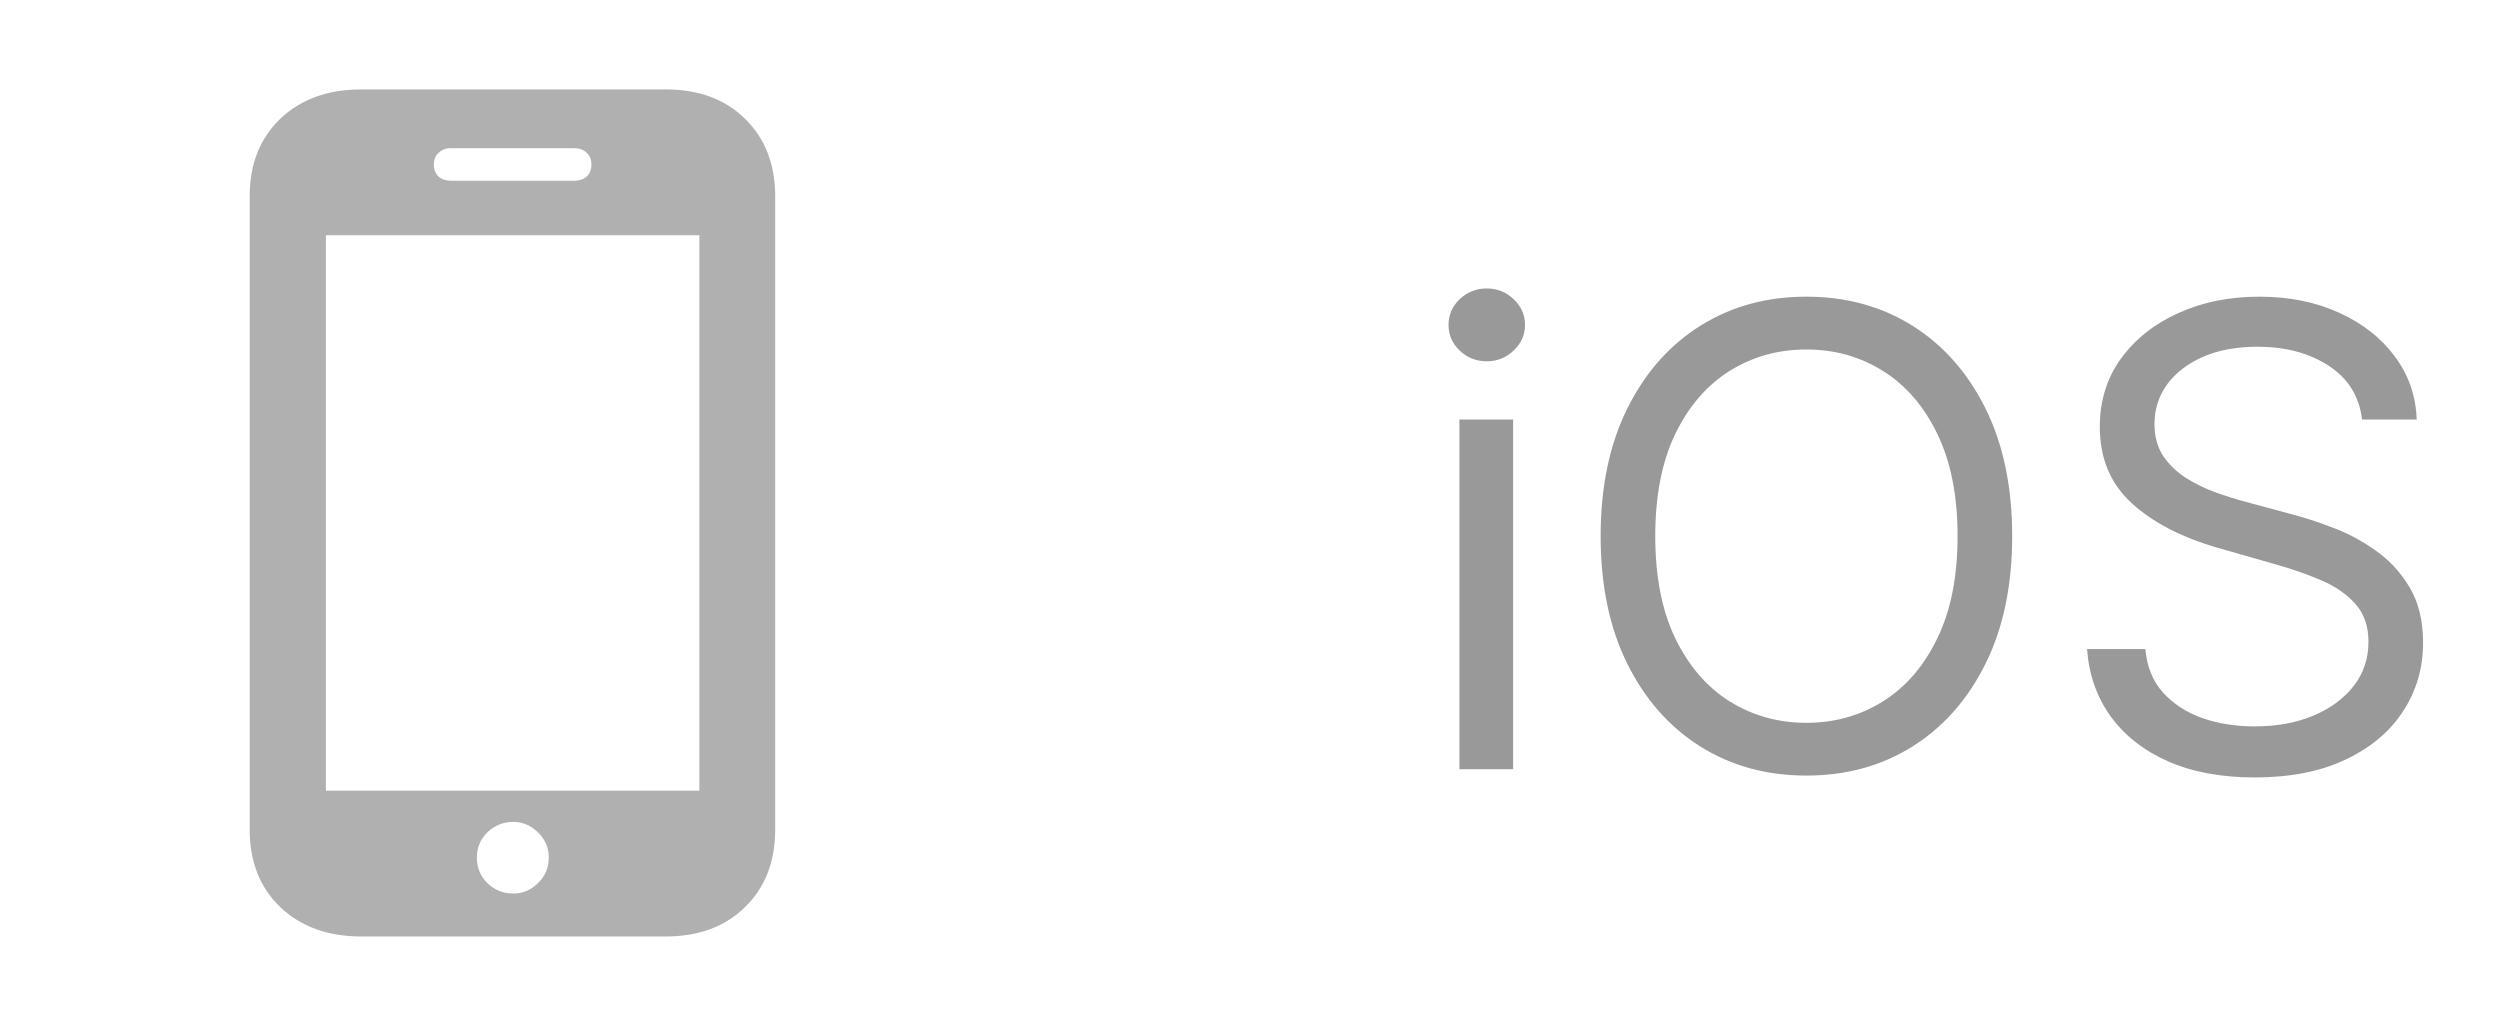
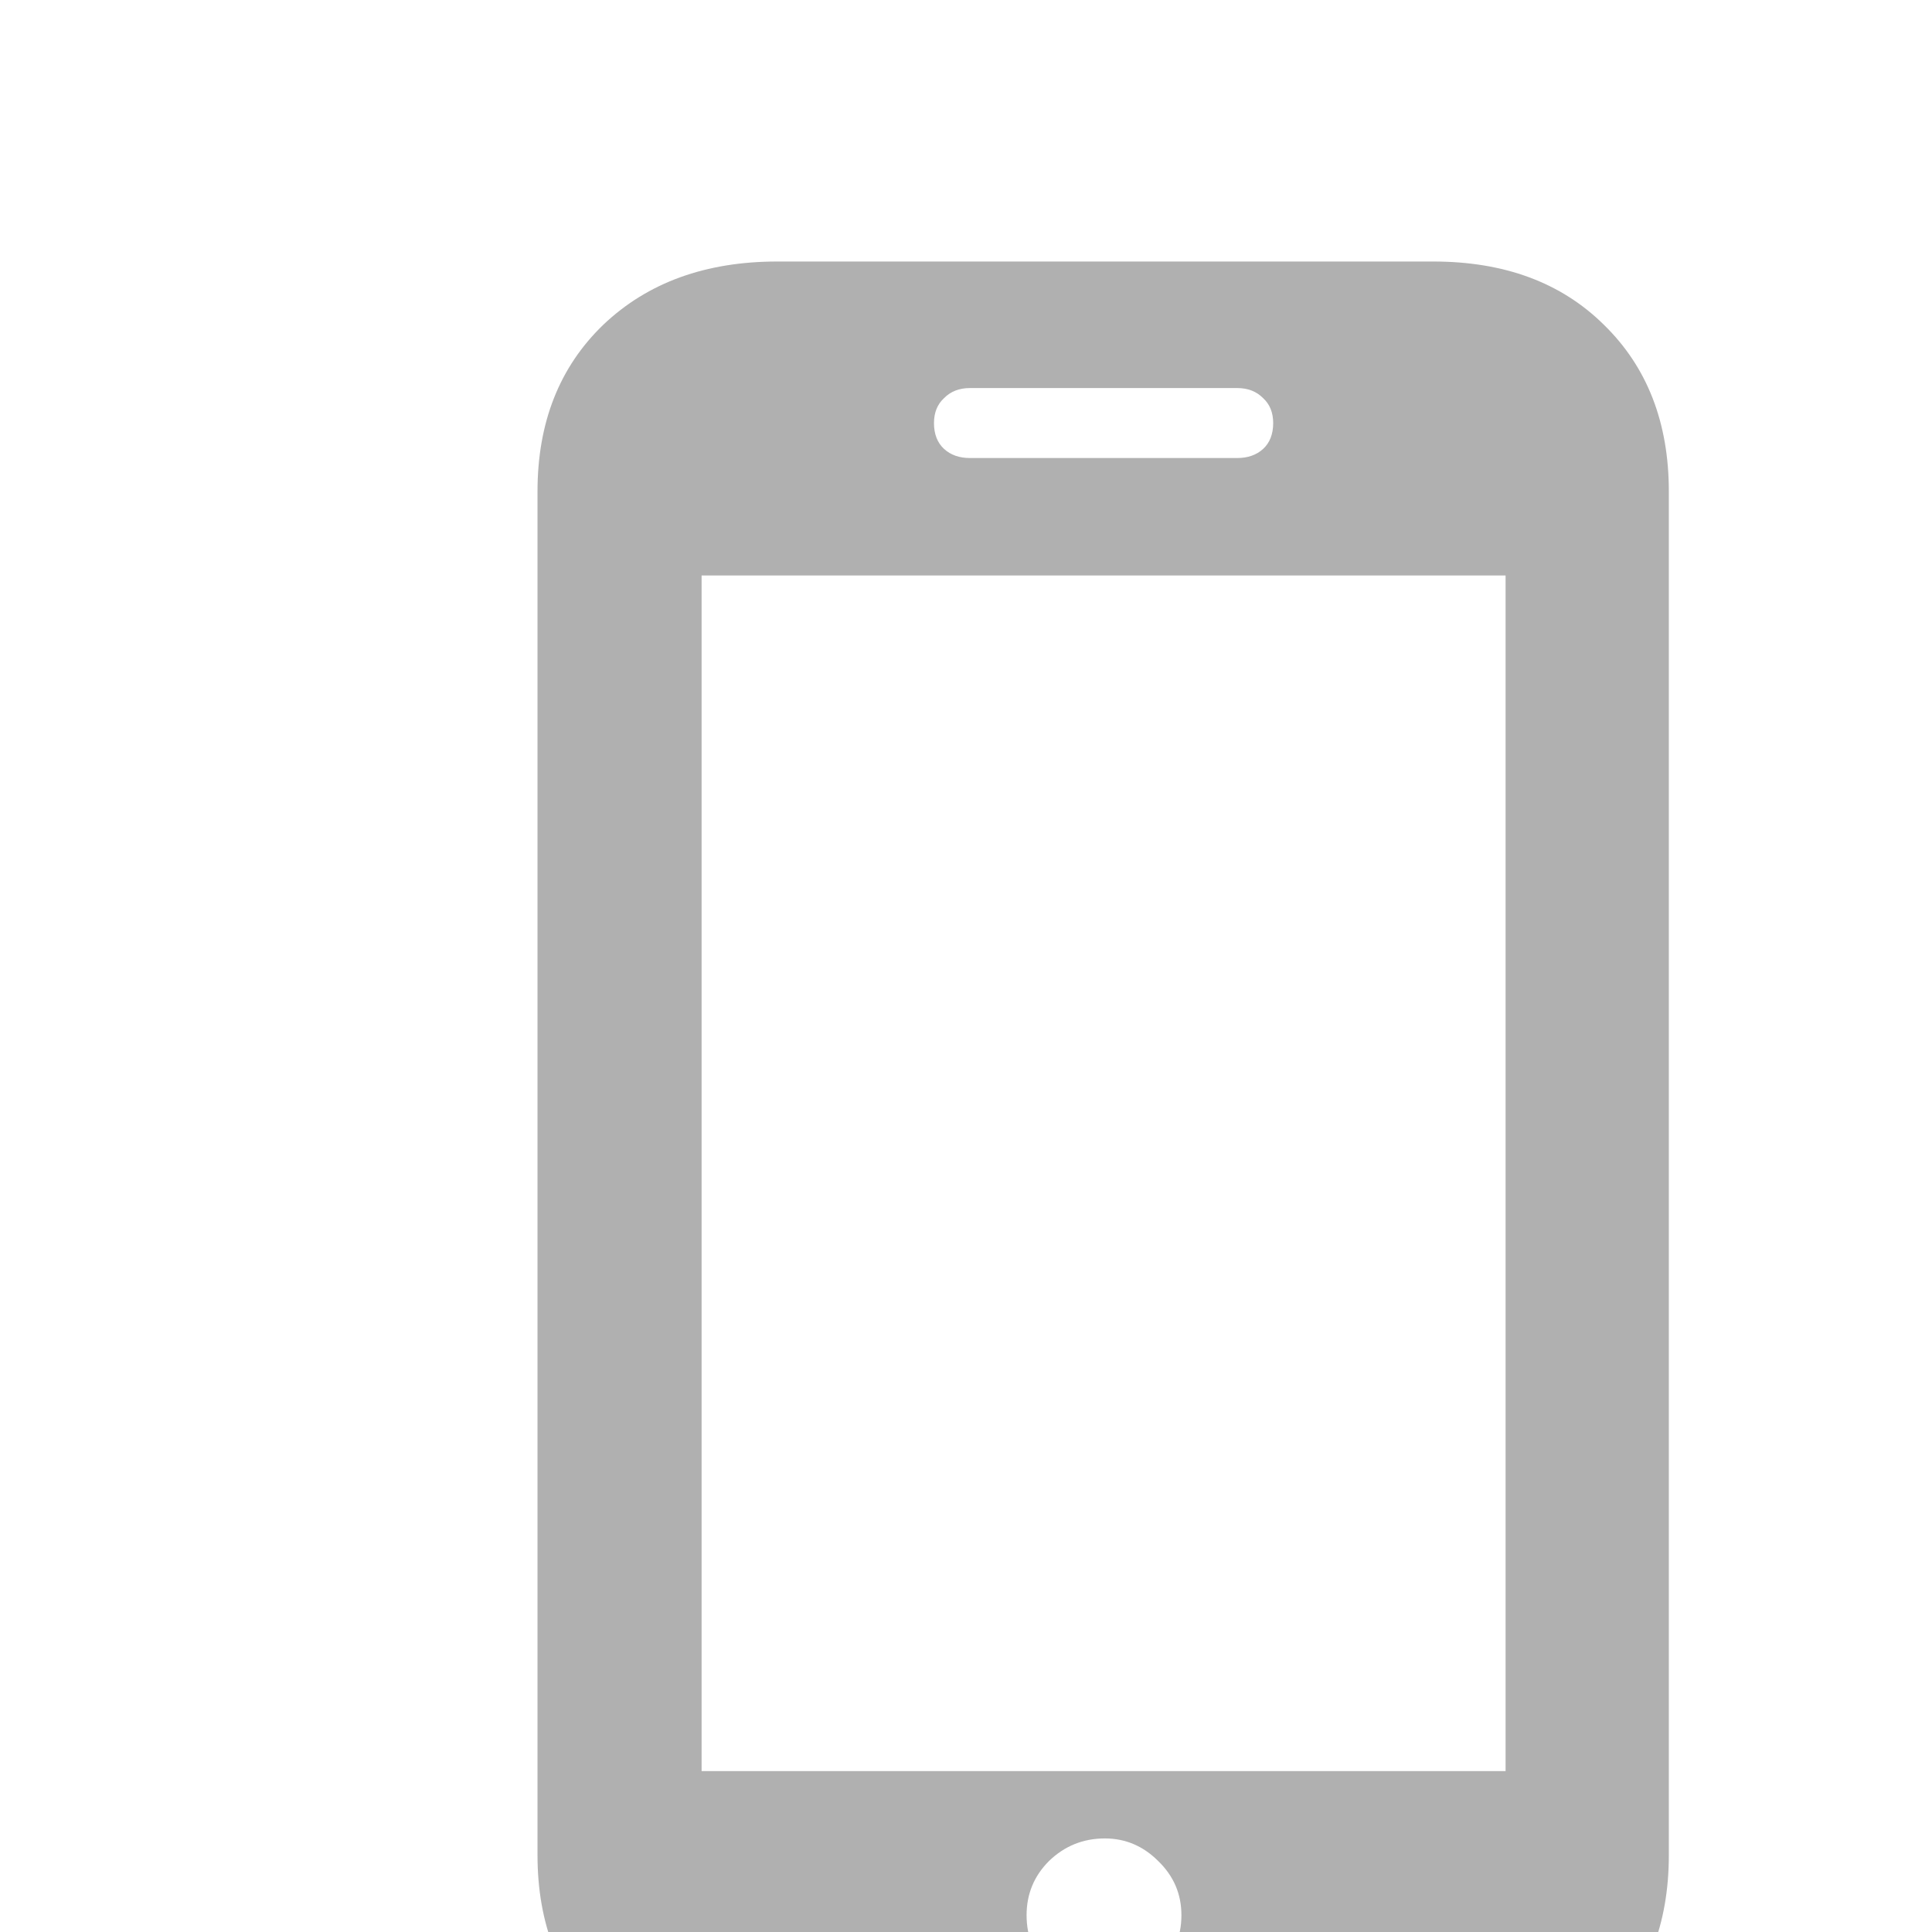
- <svg xmlns="http://www.w3.org/2000/svg" width="39" height="16" viewBox="0 0 39 16" fill="none">
-   <path d="M3.895 12.943V3.061C3.895 2.562 4.054 2.159 4.372 1.853C4.694 1.547 5.114 1.395 5.634 1.395H10.385C10.9 1.395 11.312 1.547 11.622 1.853C11.936 2.159 12.093 2.562 12.093 3.061V12.943C12.093 13.442 11.936 13.845 11.622 14.151C11.312 14.456 10.9 14.609 10.385 14.609H5.634C5.114 14.609 4.694 14.456 4.372 14.151C4.054 13.845 3.895 13.442 3.895 12.943ZM5.084 12.334H10.91V3.67H5.084V12.334ZM8.006 13.939C8.155 13.939 8.284 13.885 8.392 13.776C8.505 13.668 8.561 13.535 8.561 13.378C8.561 13.225 8.505 13.094 8.392 12.985C8.284 12.877 8.155 12.822 8.006 12.822C7.849 12.822 7.714 12.877 7.602 12.985C7.493 13.094 7.439 13.225 7.439 13.378C7.439 13.535 7.493 13.668 7.602 13.776C7.714 13.885 7.849 13.939 8.006 13.939ZM6.768 2.566C6.768 2.646 6.793 2.709 6.841 2.753C6.889 2.797 6.952 2.819 7.028 2.819H8.966C9.042 2.819 9.105 2.797 9.153 2.753C9.201 2.709 9.226 2.646 9.226 2.566C9.226 2.489 9.201 2.429 9.153 2.385C9.105 2.336 9.042 2.312 8.966 2.312H7.028C6.952 2.312 6.889 2.336 6.841 2.385C6.793 2.429 6.768 2.489 6.768 2.566Z" fill="#B0B0B0" />
-   <path opacity="0.4" d="M22.767 12V6.545H23.605V12H22.767ZM23.193 5.636C23.03 5.636 22.889 5.581 22.771 5.469C22.655 5.358 22.597 5.224 22.597 5.068C22.597 4.912 22.655 4.778 22.771 4.667C22.889 4.556 23.03 4.5 23.193 4.5C23.357 4.5 23.496 4.556 23.612 4.667C23.731 4.778 23.79 4.912 23.79 5.068C23.79 5.224 23.731 5.358 23.612 5.469C23.496 5.581 23.357 5.636 23.193 5.636ZM31.39 8.364C31.39 9.131 31.252 9.794 30.975 10.352C30.698 10.911 30.318 11.342 29.835 11.645C29.352 11.948 28.8 12.099 28.18 12.099C27.56 12.099 27.008 11.948 26.525 11.645C26.042 11.342 25.662 10.911 25.385 10.352C25.108 9.794 24.97 9.131 24.97 8.364C24.97 7.597 25.108 6.934 25.385 6.375C25.662 5.816 26.042 5.385 26.525 5.082C27.008 4.779 27.56 4.628 28.18 4.628C28.8 4.628 29.352 4.779 29.835 5.082C30.318 5.385 30.698 5.816 30.975 6.375C31.252 6.934 31.39 7.597 31.39 8.364ZM30.538 8.364C30.538 7.734 30.433 7.202 30.222 6.769C30.013 6.336 29.73 6.008 29.373 5.786C29.018 5.563 28.62 5.452 28.18 5.452C27.739 5.452 27.341 5.563 26.983 5.786C26.628 6.008 26.345 6.336 26.134 6.769C25.926 7.202 25.822 7.734 25.822 8.364C25.822 8.993 25.926 9.525 26.134 9.958C26.345 10.391 26.628 10.719 26.983 10.942C27.341 11.164 27.739 11.276 28.18 11.276C28.62 11.276 29.018 11.164 29.373 10.942C29.73 10.719 30.013 10.391 30.222 9.958C30.433 9.525 30.538 8.993 30.538 8.364ZM36.848 6.545C36.806 6.186 36.633 5.906 36.33 5.707C36.027 5.509 35.655 5.409 35.215 5.409C34.893 5.409 34.611 5.461 34.37 5.565C34.13 5.67 33.943 5.813 33.808 5.995C33.676 6.177 33.61 6.384 33.61 6.616C33.61 6.811 33.656 6.978 33.748 7.117C33.843 7.255 33.964 7.369 34.11 7.462C34.257 7.552 34.411 7.626 34.572 7.685C34.733 7.742 34.881 7.788 35.016 7.824L35.754 8.023C35.944 8.072 36.154 8.141 36.386 8.229C36.621 8.316 36.845 8.436 37.058 8.587C37.273 8.737 37.451 8.928 37.59 9.163C37.73 9.397 37.8 9.685 37.8 10.026C37.8 10.419 37.697 10.774 37.491 11.091C37.287 11.408 36.989 11.66 36.596 11.847C36.205 12.034 35.731 12.128 35.172 12.128C34.651 12.128 34.2 12.044 33.819 11.876C33.44 11.708 33.142 11.473 32.924 11.173C32.709 10.872 32.587 10.523 32.558 10.125H33.468C33.491 10.4 33.584 10.627 33.745 10.807C33.908 10.984 34.114 11.117 34.362 11.204C34.613 11.29 34.883 11.332 35.172 11.332C35.508 11.332 35.81 11.278 36.078 11.169C36.345 11.058 36.557 10.904 36.713 10.707C36.87 10.508 36.948 10.277 36.948 10.011C36.948 9.77 36.88 9.573 36.745 9.422C36.61 9.27 36.433 9.147 36.212 9.053C35.992 8.958 35.754 8.875 35.499 8.804L34.604 8.548C34.036 8.385 33.586 8.152 33.254 7.849C32.923 7.546 32.757 7.149 32.757 6.659C32.757 6.252 32.867 5.897 33.087 5.594C33.31 5.288 33.608 5.052 33.982 4.884C34.359 4.713 34.779 4.628 35.243 4.628C35.712 4.628 36.129 4.712 36.493 4.88C36.858 5.046 37.147 5.273 37.36 5.562C37.575 5.851 37.689 6.178 37.7 6.545H36.848Z" fill="black" />
+ <svg xmlns="http://www.w3.org/2000/svg" width="14" height="14" viewBox="0 0 14 14" fill="none">
+   <path d="M3.895 13.443V3.561C3.895 3.062 4.054 2.659 4.372 2.353C4.694 2.047 5.114 1.895 5.634 1.895H10.385C10.9 1.895 11.312 2.047 11.622 2.353C11.936 2.659 12.093 3.062 12.093 3.561V13.443C12.093 13.942 11.936 14.345 11.622 14.651C11.312 14.956 10.9 15.109 10.385 15.109H5.634C5.114 15.109 4.694 14.956 4.372 14.651C4.054 14.345 3.895 13.942 3.895 13.443ZM5.084 12.834H10.91V4.17H5.084V12.834ZM8.006 14.439C8.155 14.439 8.284 14.385 8.392 14.276C8.505 14.168 8.561 14.035 8.561 13.878C8.561 13.725 8.505 13.594 8.392 13.485C8.284 13.377 8.155 13.322 8.006 13.322C7.849 13.322 7.714 13.377 7.602 13.485C7.493 13.594 7.439 13.725 7.439 13.878C7.439 14.035 7.493 14.168 7.602 14.276C7.714 14.385 7.849 14.439 8.006 14.439ZM6.768 3.066C6.768 3.146 6.793 3.209 6.841 3.253C6.889 3.297 6.952 3.319 7.028 3.319H8.966C9.042 3.319 9.105 3.297 9.153 3.253C9.201 3.209 9.226 3.146 9.226 3.066C9.226 2.989 9.201 2.929 9.153 2.885C9.105 2.836 9.042 2.812 8.966 2.812H7.028C6.952 2.812 6.889 2.836 6.841 2.885C6.793 2.929 6.768 2.989 6.768 3.066Z" fill="#B0B0B0" />
</svg>
